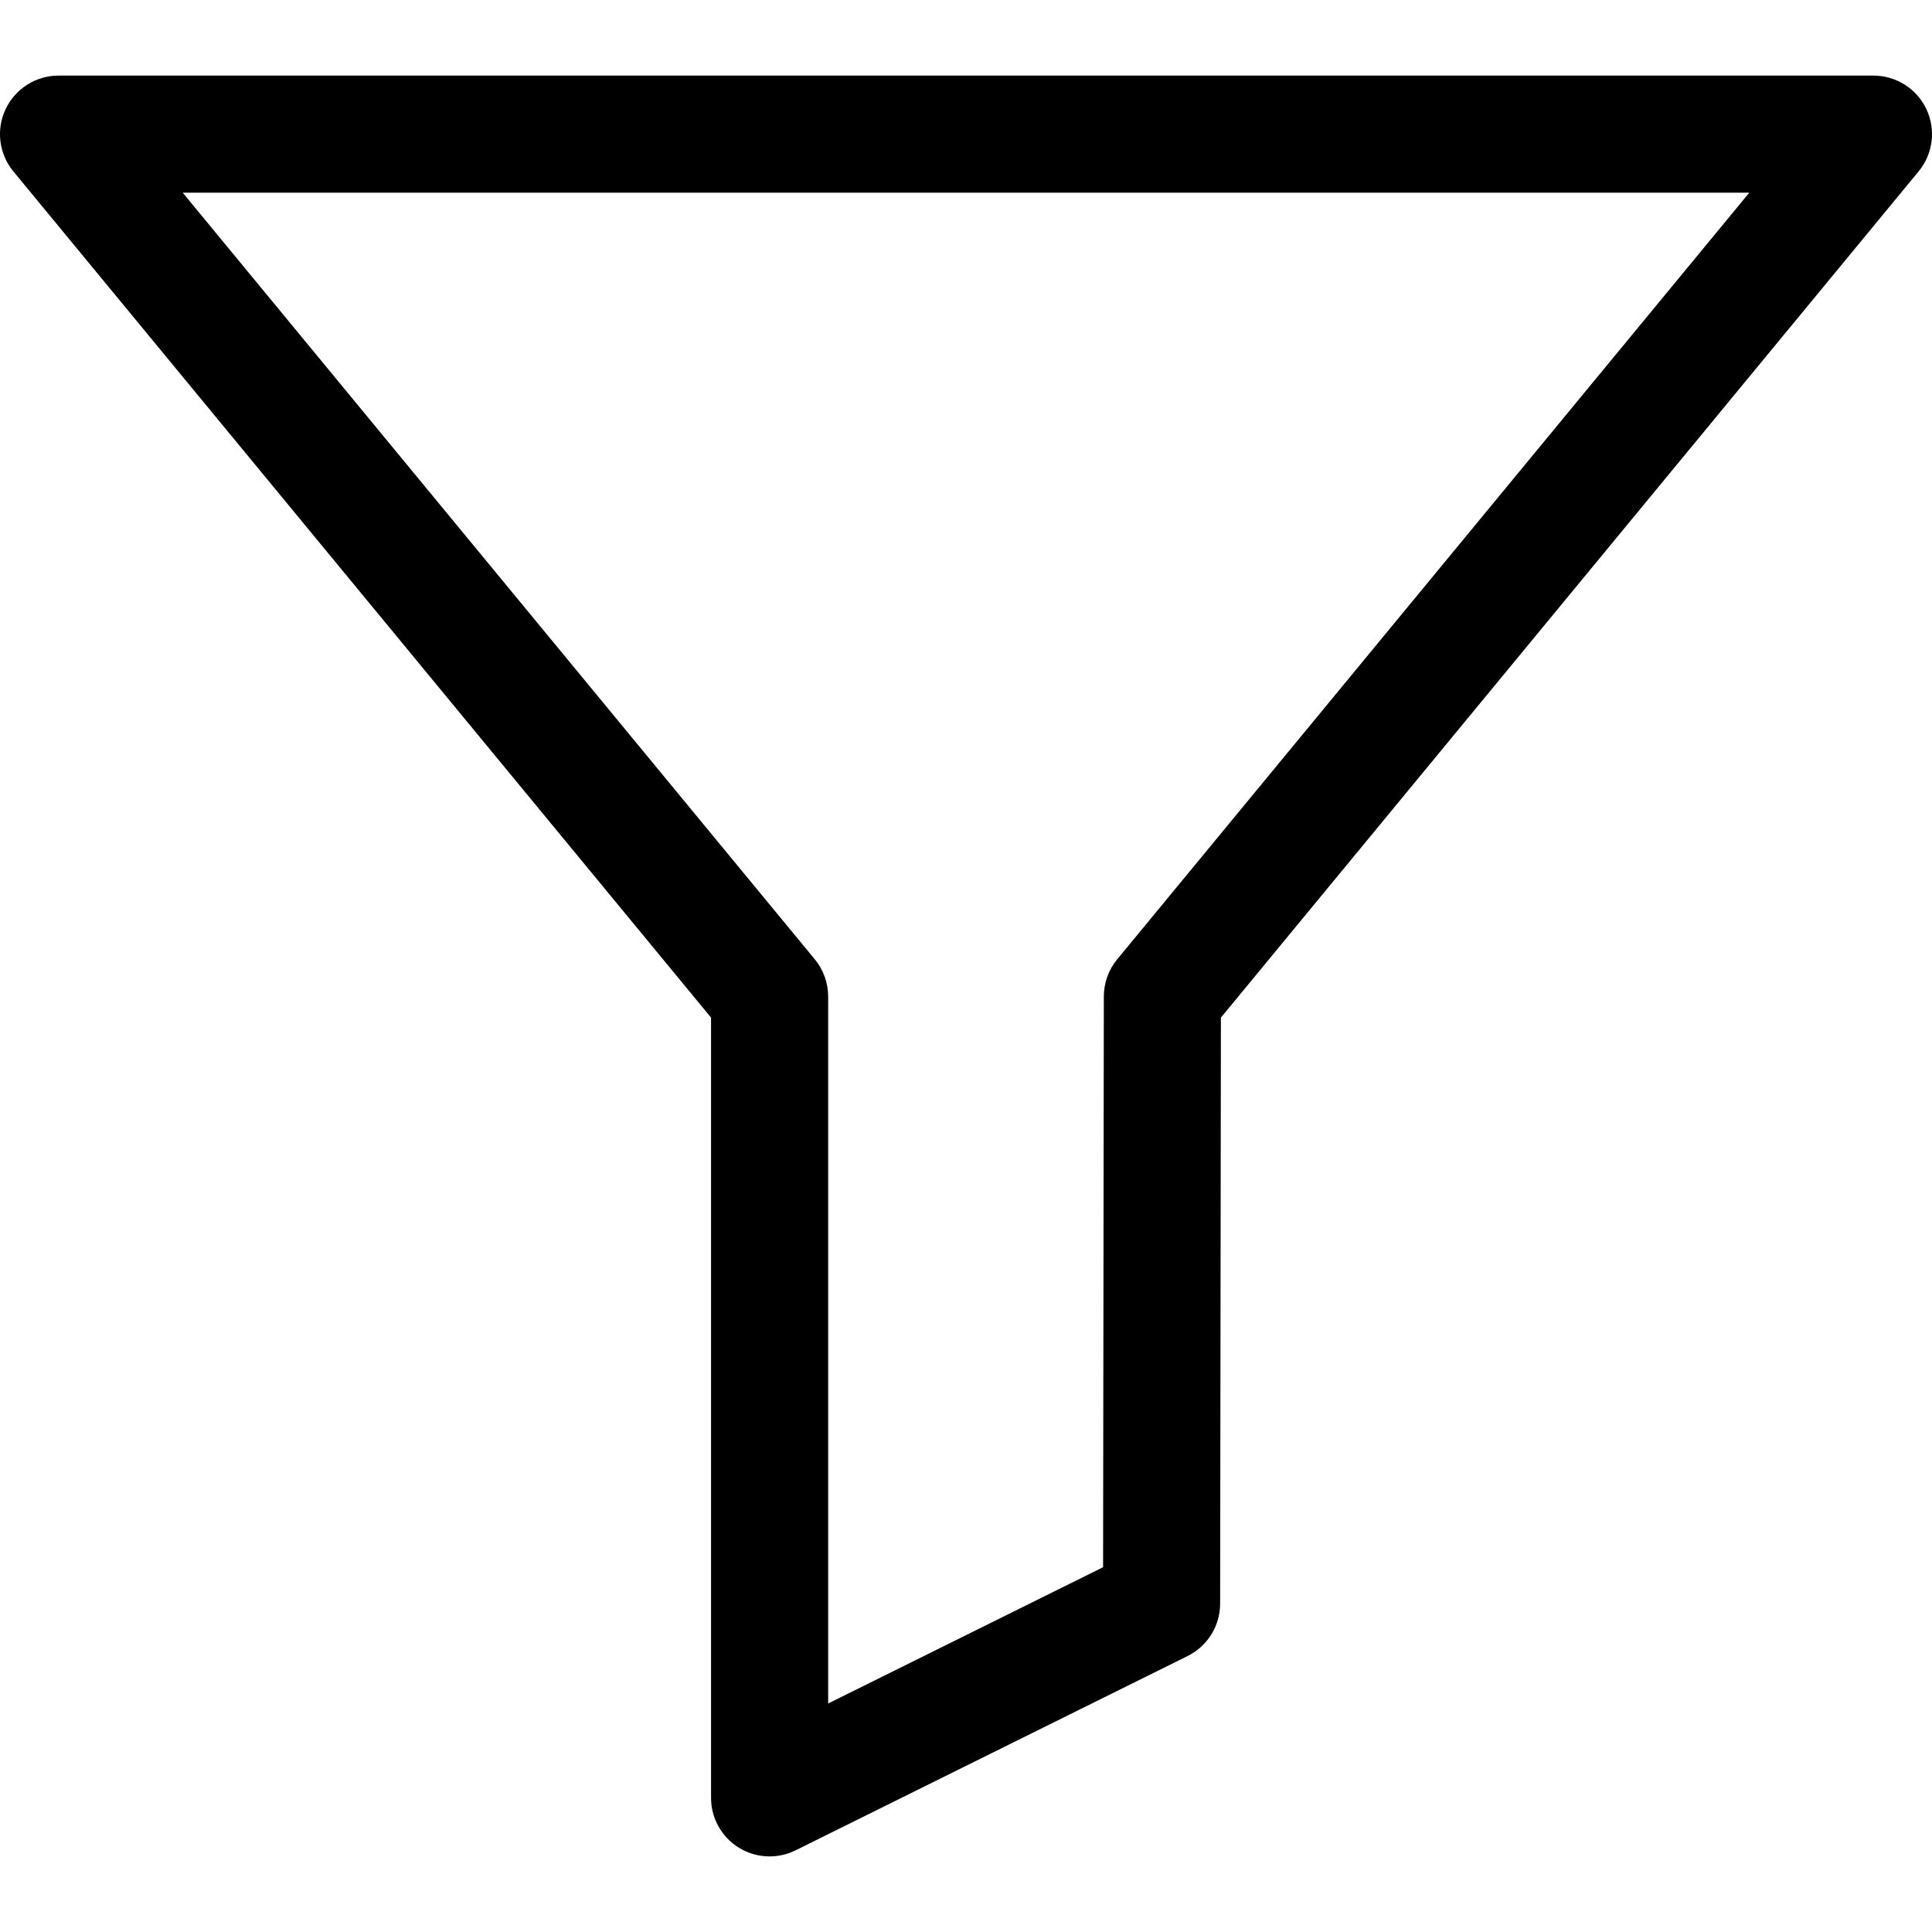
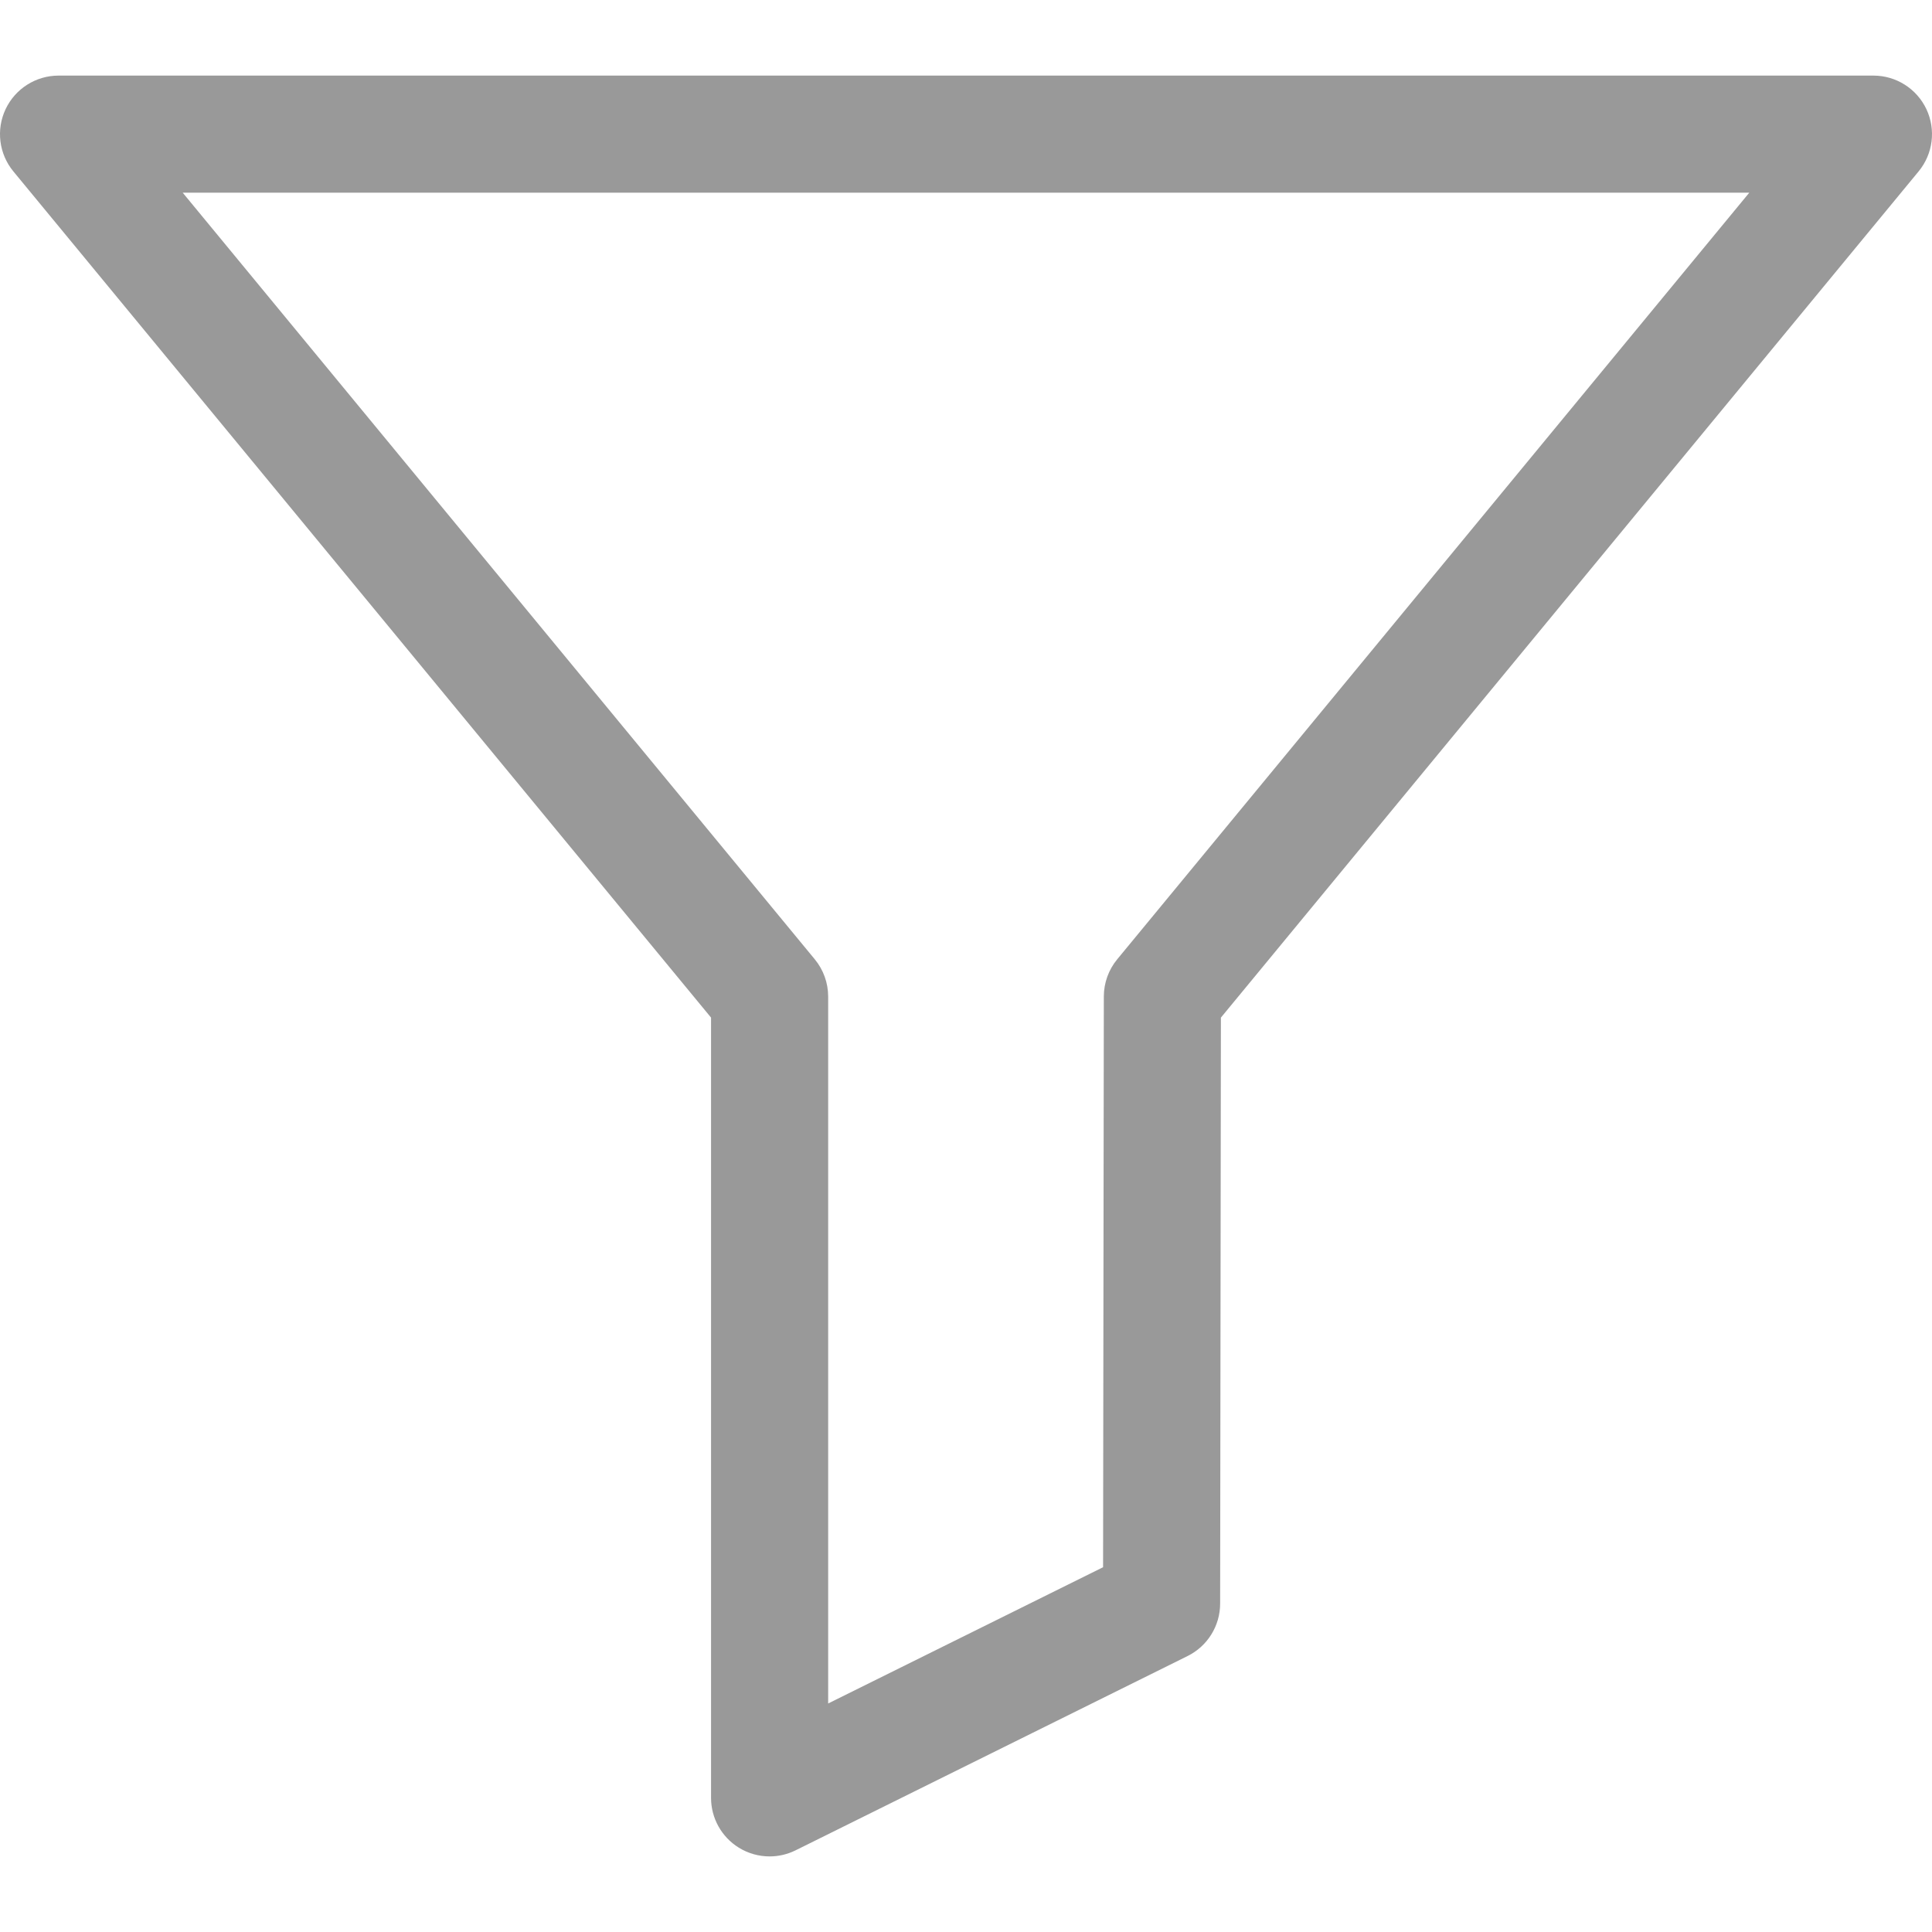
<svg xmlns="http://www.w3.org/2000/svg" version="1.1" id="Capa_1" x="0px" y="0px" viewBox="0 0 247.46 247.46" style="enable-background:new 0 0 247.46 247.46;" xml:space="preserve">
-   <path d="M246.744,13.984c-1.238-2.626-3.881-4.301-6.784-4.301H7.5c-2.903,0-5.545,1.675-6.784,4.301  c-1.238,2.626-0.85,5.73,0.997,7.97l89.361,108.384v99.94c0,2.595,1.341,5.005,3.545,6.373c1.208,0.749,2.579,1.127,3.955,1.127  c1.137,0,2.278-0.259,3.33-0.78l50.208-24.885c2.551-1.264,4.165-3.863,4.169-6.71l0.098-75.062l89.366-108.388  C247.593,19.714,247.982,16.609,246.744,13.984z M143.097,122.873c-1.105,1.34-1.711,3.023-1.713,4.761l-0.096,73.103  l-35.213,17.453v-90.546c0-1.741-0.605-3.428-1.713-4.771L23.404,24.682h200.651L143.097,122.873z" />
-   <g>
- </g>
-   <g>
- </g>
-   <g>
- </g>
-   <g>
- </g>
-   <g>
- </g>
-   <g>
- </g>
-   <g>
- </g>
-   <g>
- </g>
-   <g>
- </g>
-   <g>
- </g>
-   <g>
- </g>
-   <g>
- </g>
-   <g>
- </g>
-   <g>
- </g>
-   <g>
- </g>
+   <path fill="#999" d="M246.744,13.984c-1.238-2.626-3.881-4.301-6.784-4.301H7.5c-2.903,0-5.545,1.675-6.784,4.301  c-1.238,2.626-0.85,5.73,0.997,7.97l89.361,108.384v99.94c0,2.595,1.341,5.005,3.545,6.373c1.208,0.749,2.579,1.127,3.955,1.127  c1.137,0,2.278-0.259,3.33-0.78l50.208-24.885c2.551-1.264,4.165-3.863,4.169-6.71l0.098-75.062l89.366-108.388  C247.593,19.714,247.982,16.609,246.744,13.984z M143.097,122.873c-1.105,1.34-1.711,3.023-1.713,4.761l-0.096,73.103  l-35.213,17.453v-90.546c0-1.741-0.605-3.428-1.713-4.771L23.404,24.682h200.651L143.097,122.873z" />
</svg>
